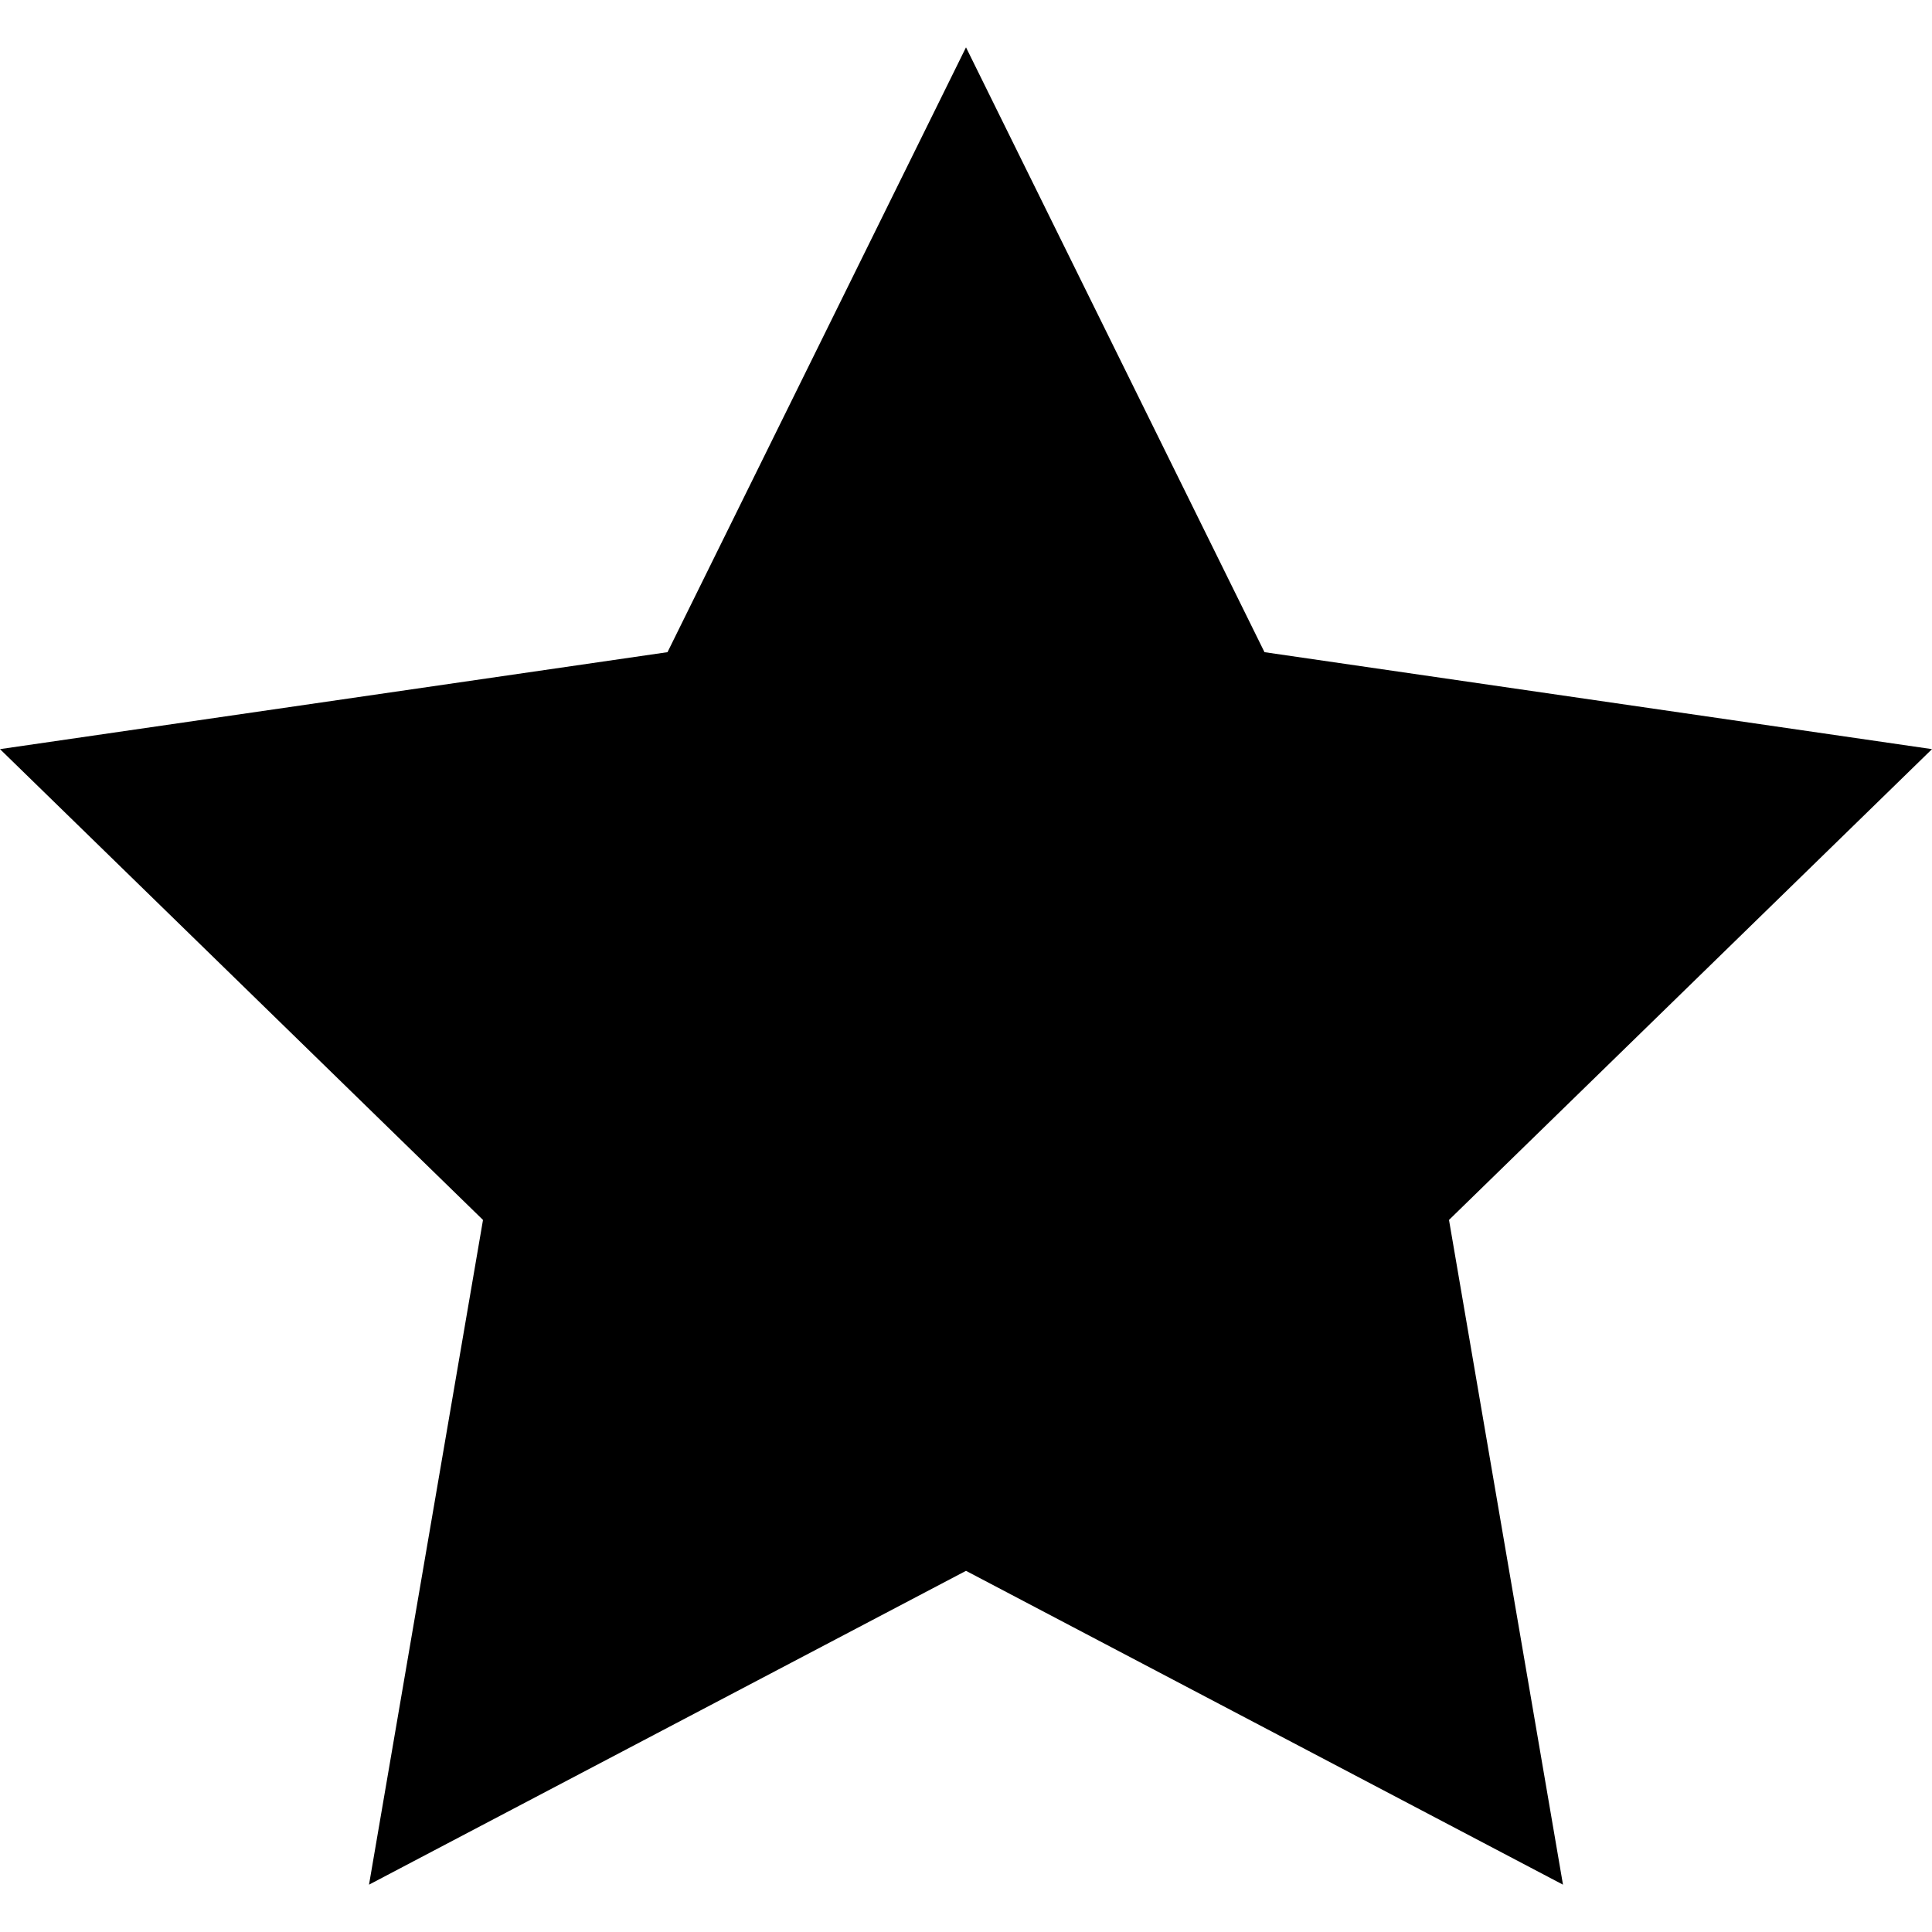
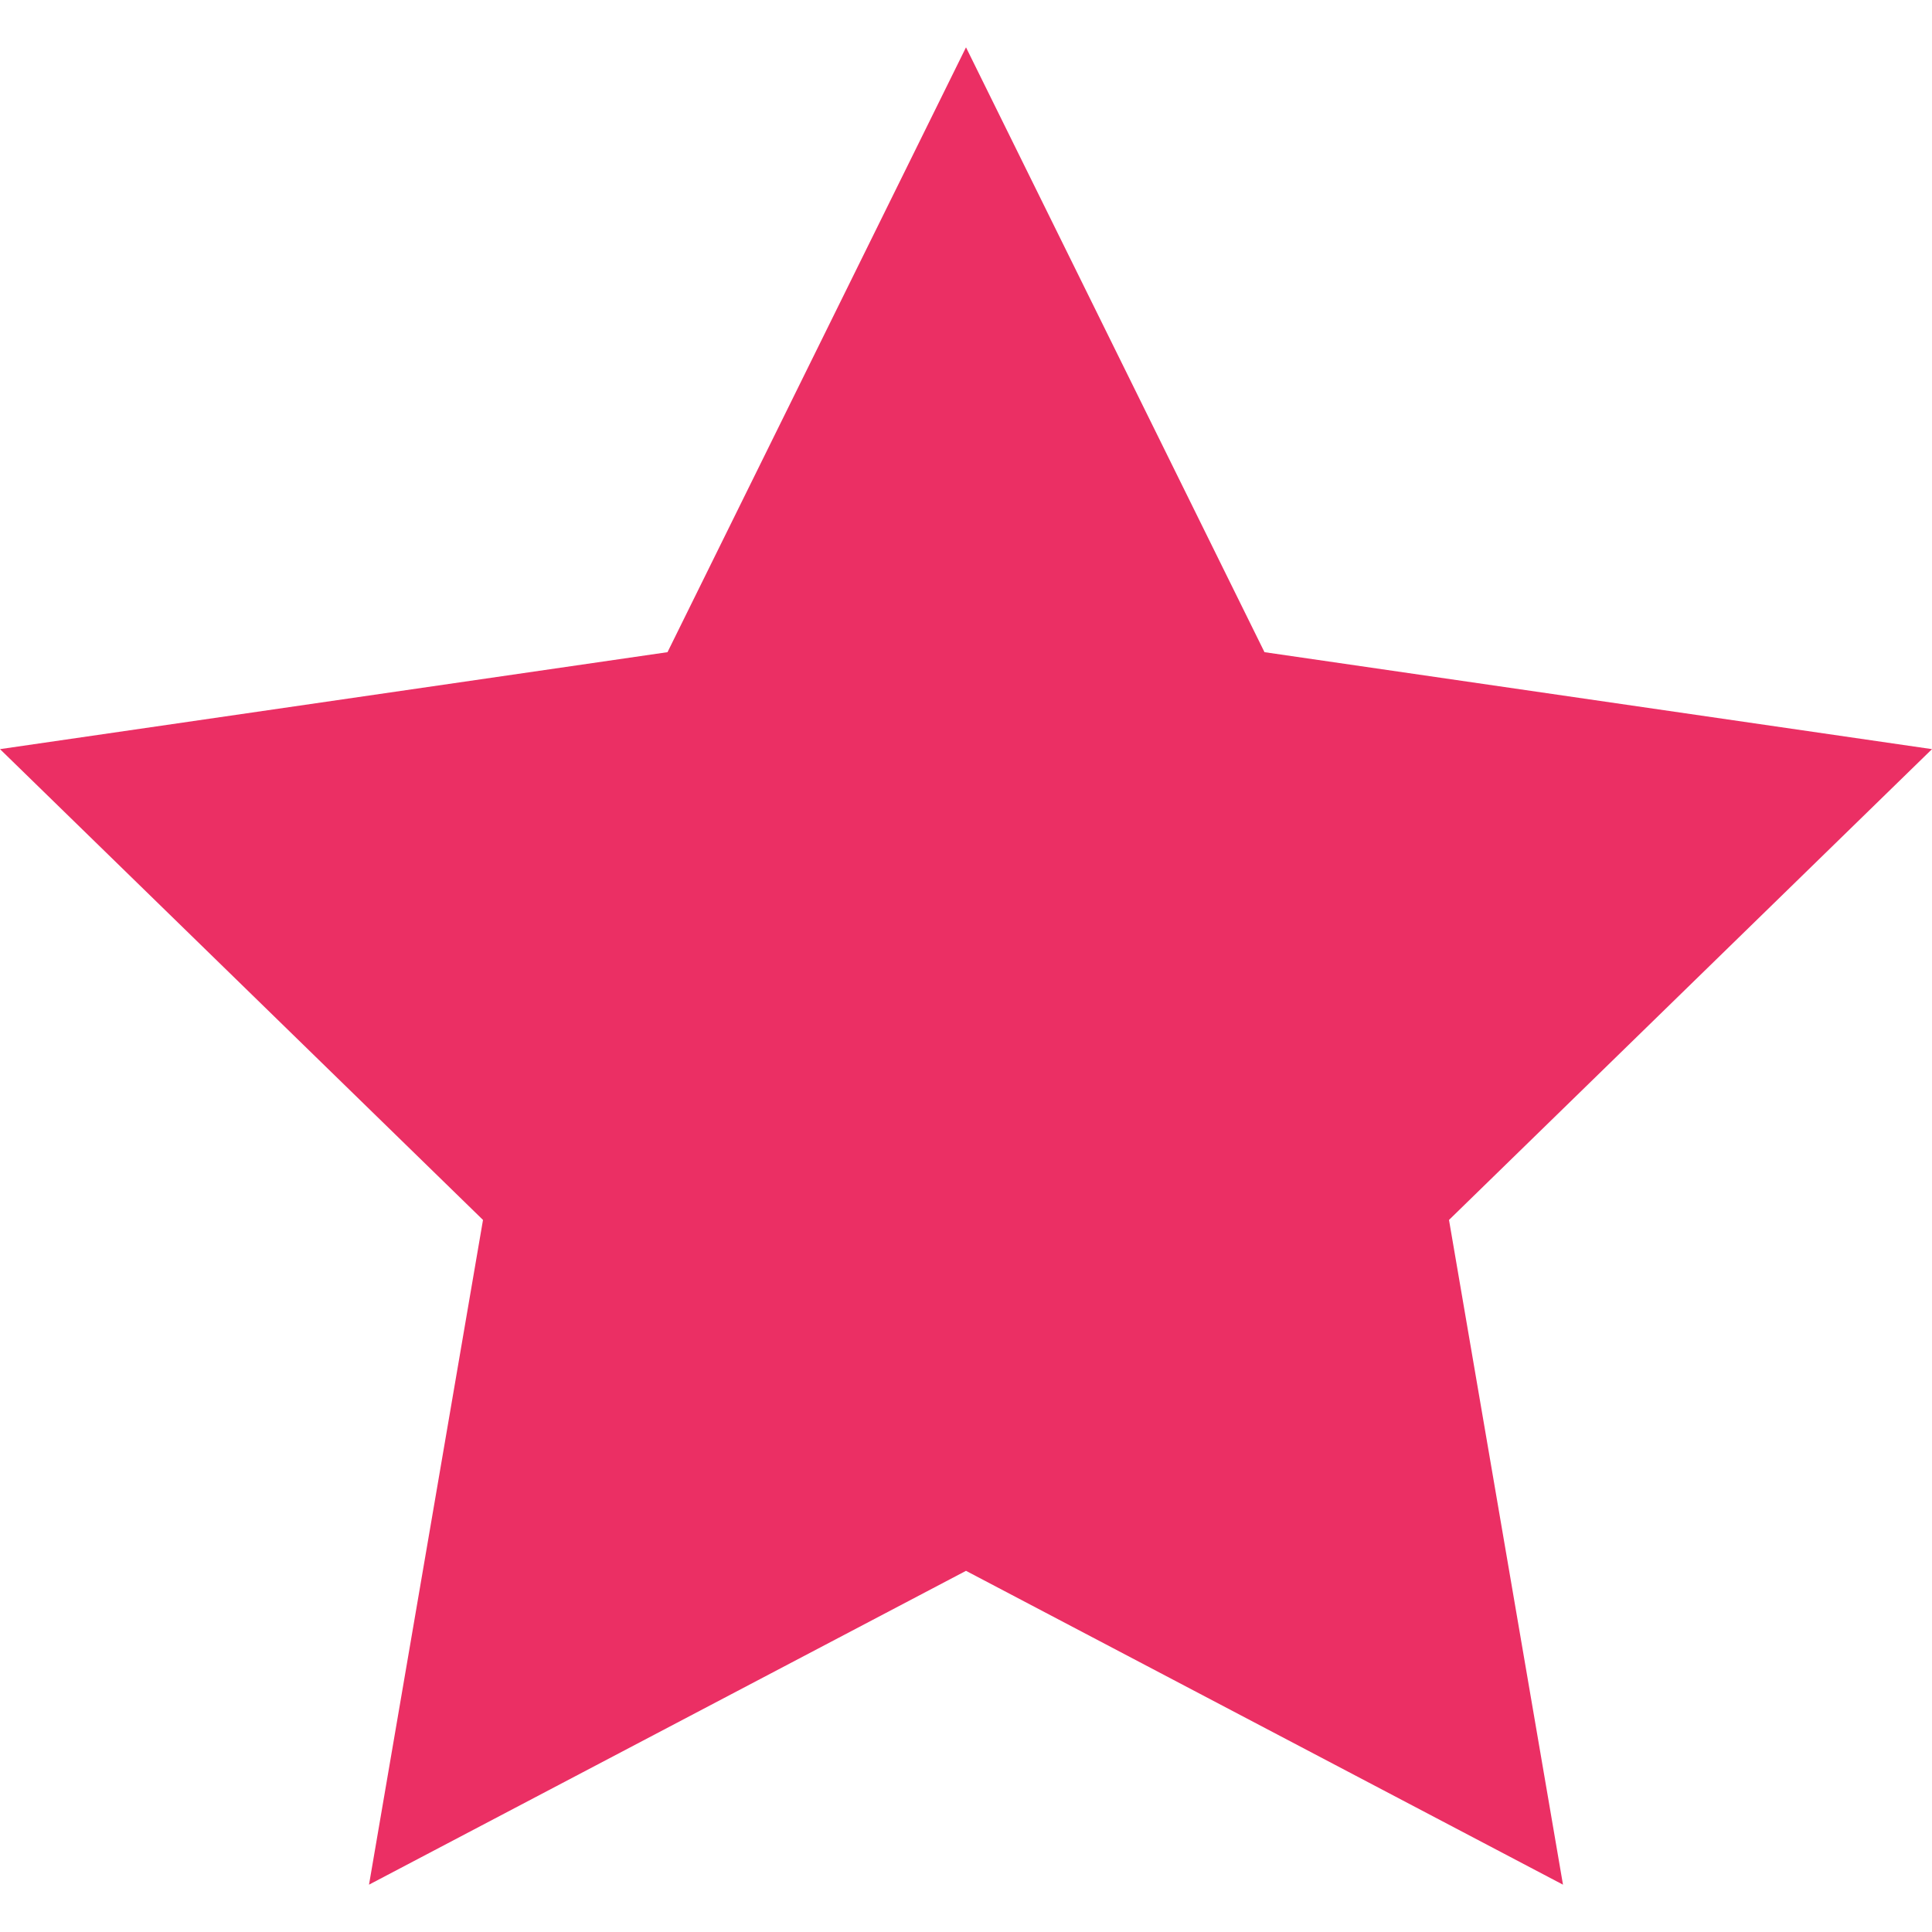
<svg xmlns="http://www.w3.org/2000/svg" version="1.1" width="16" height="16" viewBox="0 0 16 16">
-   <path fill="#000000" d="M16 6.204l-5.528-0.803-2.472-5.009-2.472 5.009-5.528 0.803 4 3.899-0.944 5.505 4.944-2.599 4.944 2.599-0.944-5.505 4-3.899z" />
+   <path fill="#eb2f64" d="M16 6.204l-5.528-0.803-2.472-5.009-2.472 5.009-5.528 0.803 4 3.899-0.944 5.505 4.944-2.599 4.944 2.599-0.944-5.505 4-3.899z" />
</svg>
